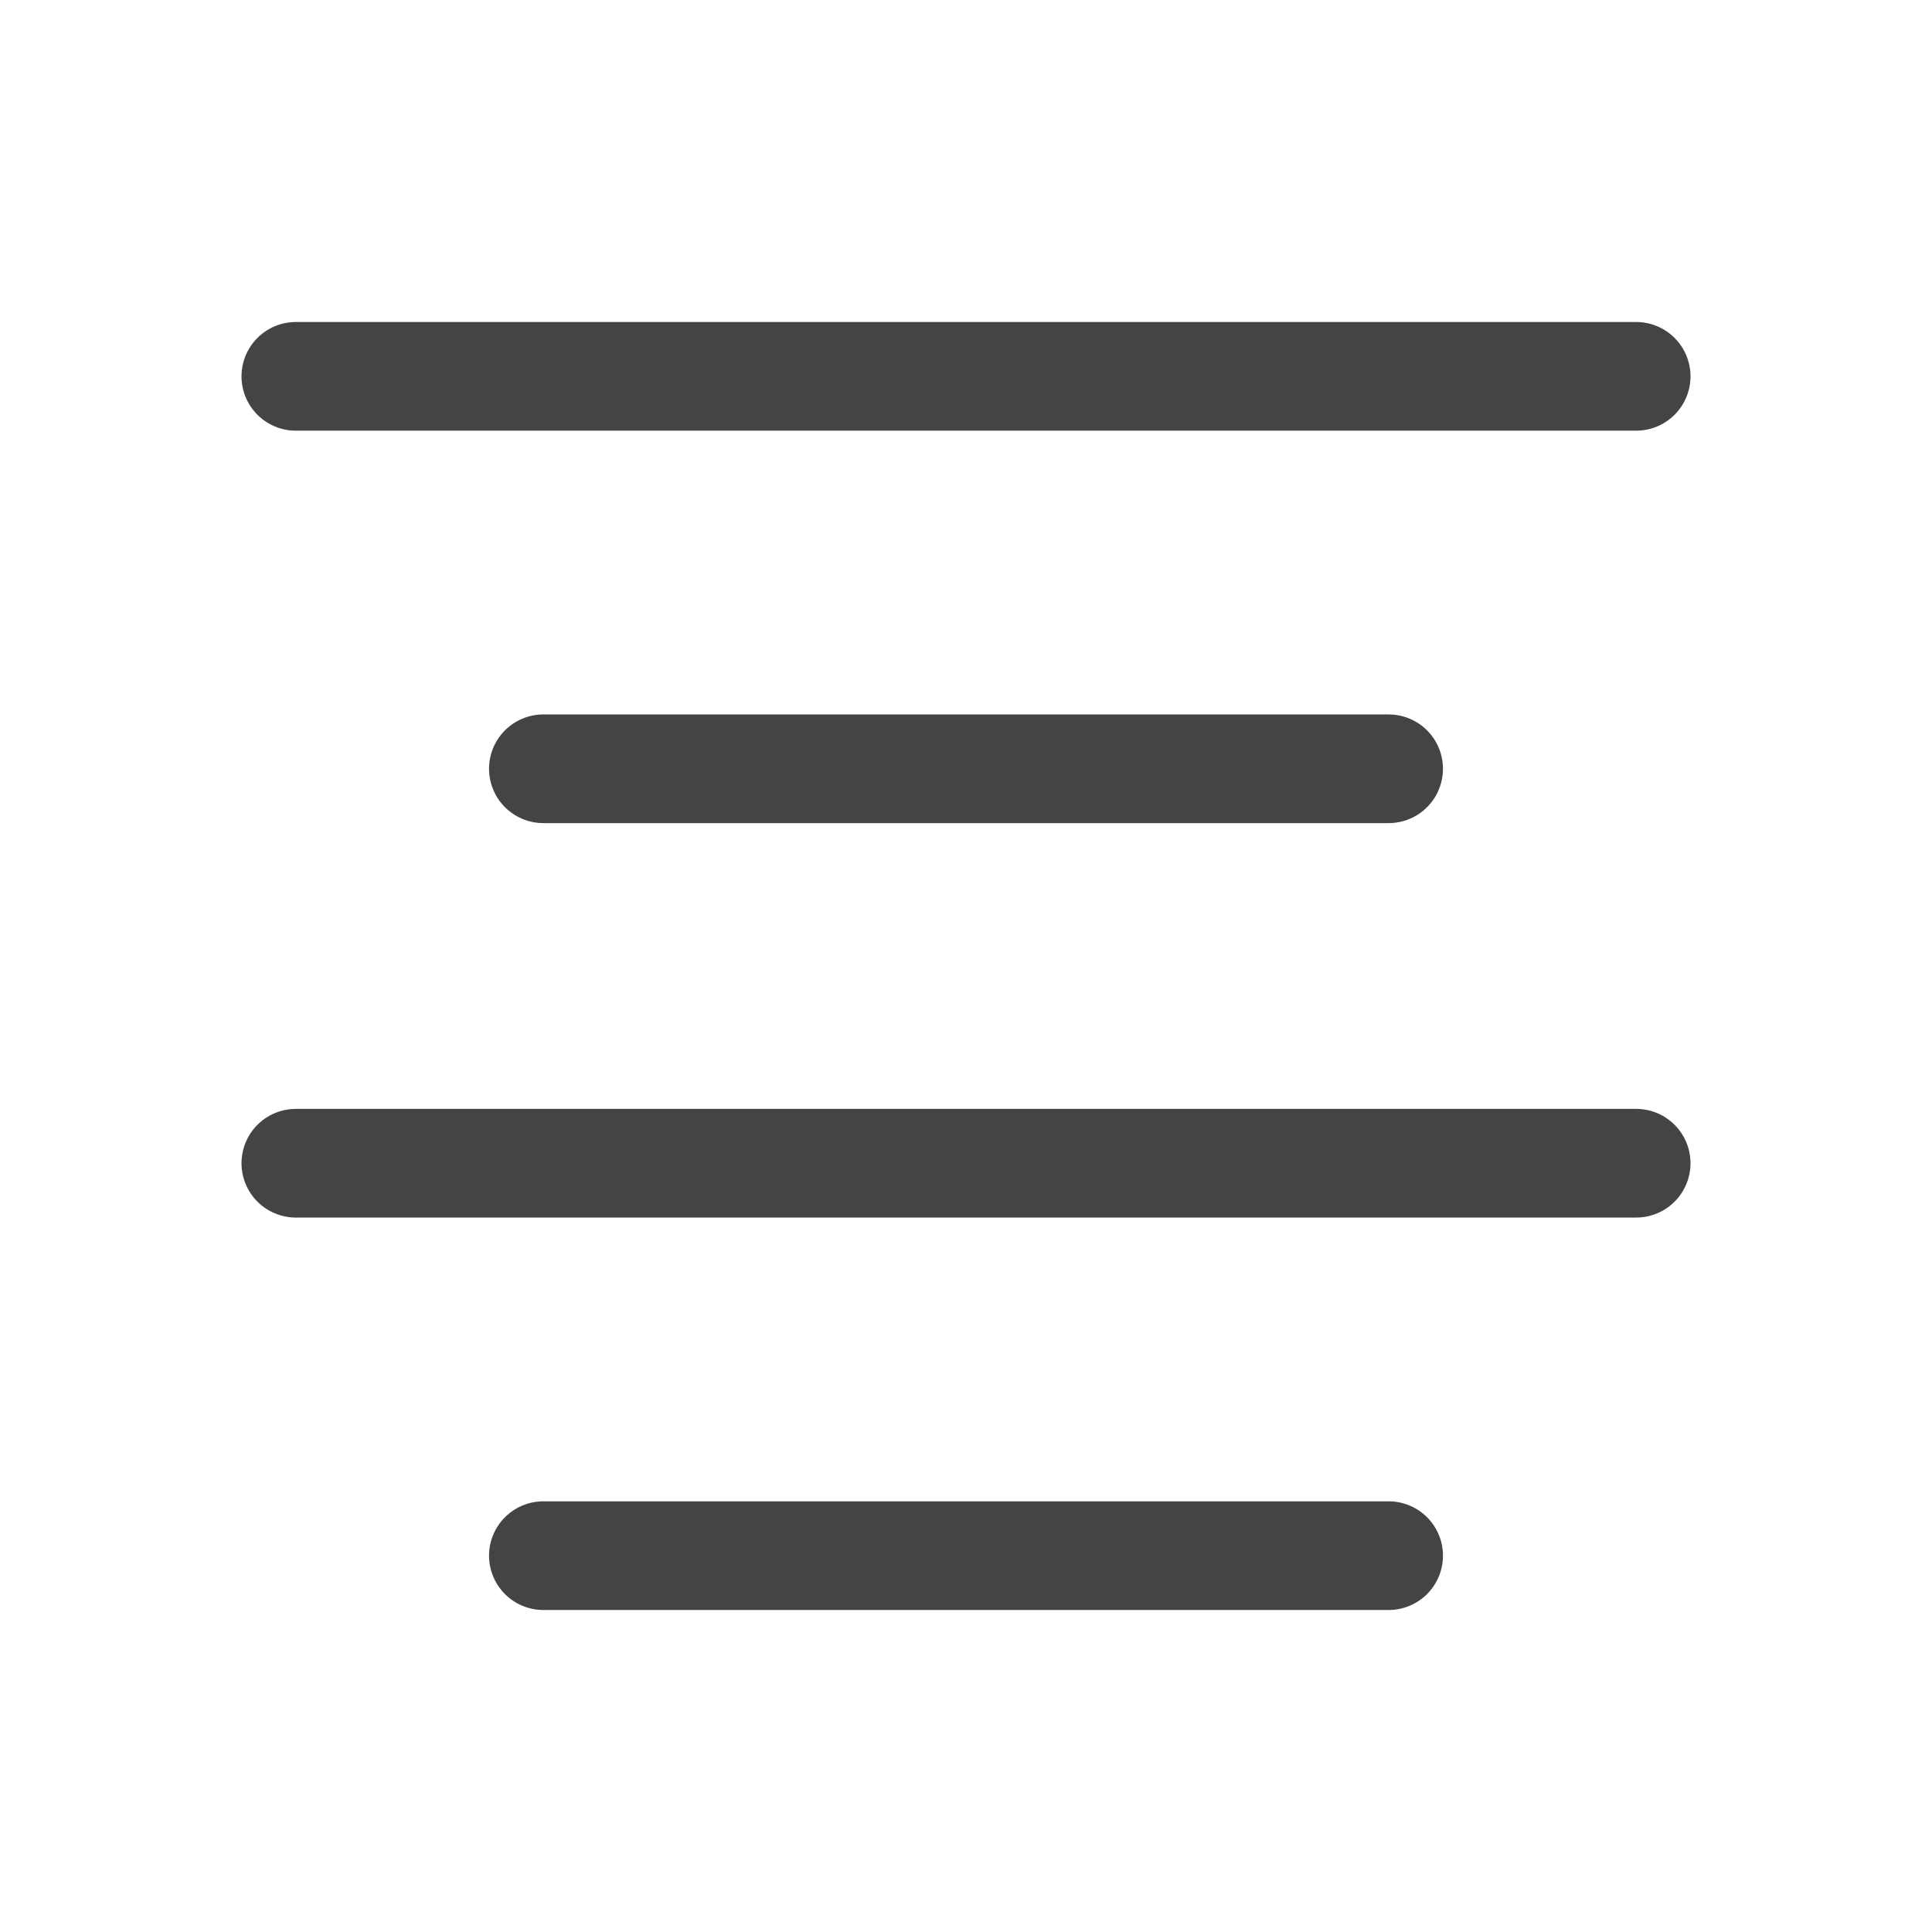
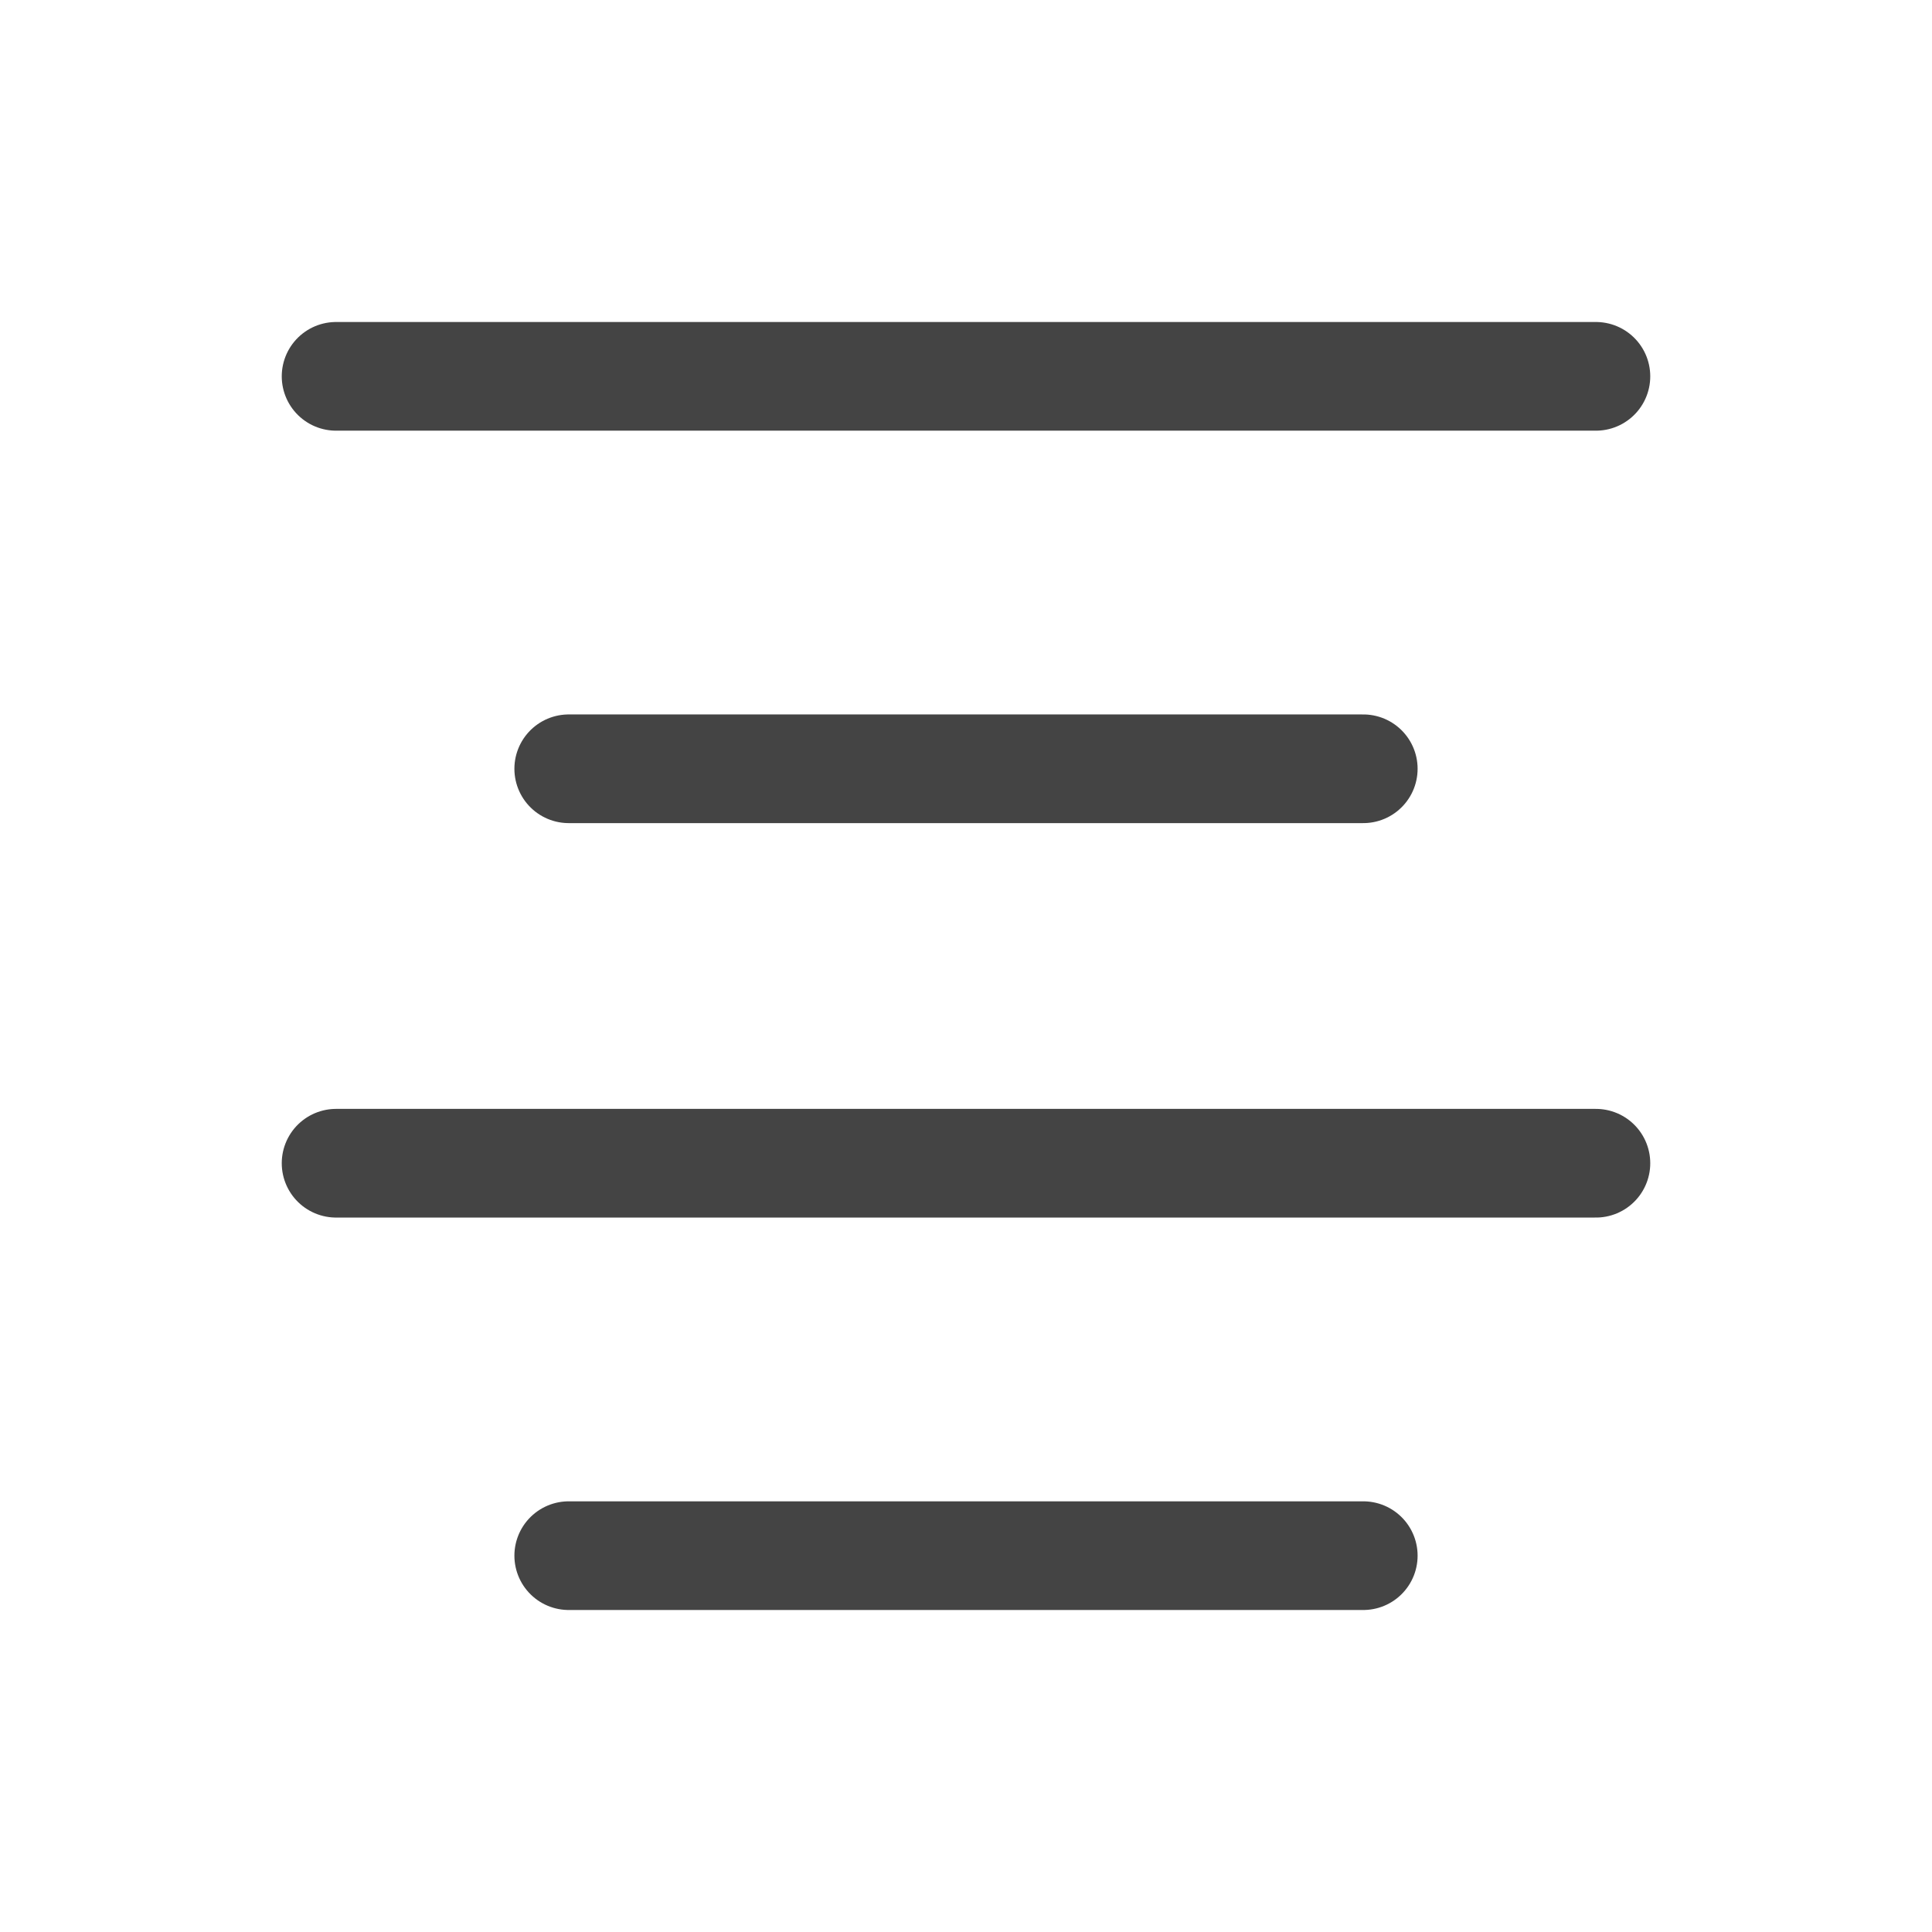
<svg xmlns="http://www.w3.org/2000/svg" width="384" height="384" viewBox="0 0 24 24">
  <g fill="none" stroke="#444444" stroke-width="1.35" stroke-linecap="round" stroke-linejoin="round">
-     <path d="M3.675 4.675h16.65M6.75 9.55h10.5M3.675 14.45h16.65M6.75 19.325h10.5" />
+     <path d="M4.175 4.675H19.825M7.065 9.55H16.935M4.175 14.45H19.825M7.065 19.325H16.935" />
  </g>
</svg>
